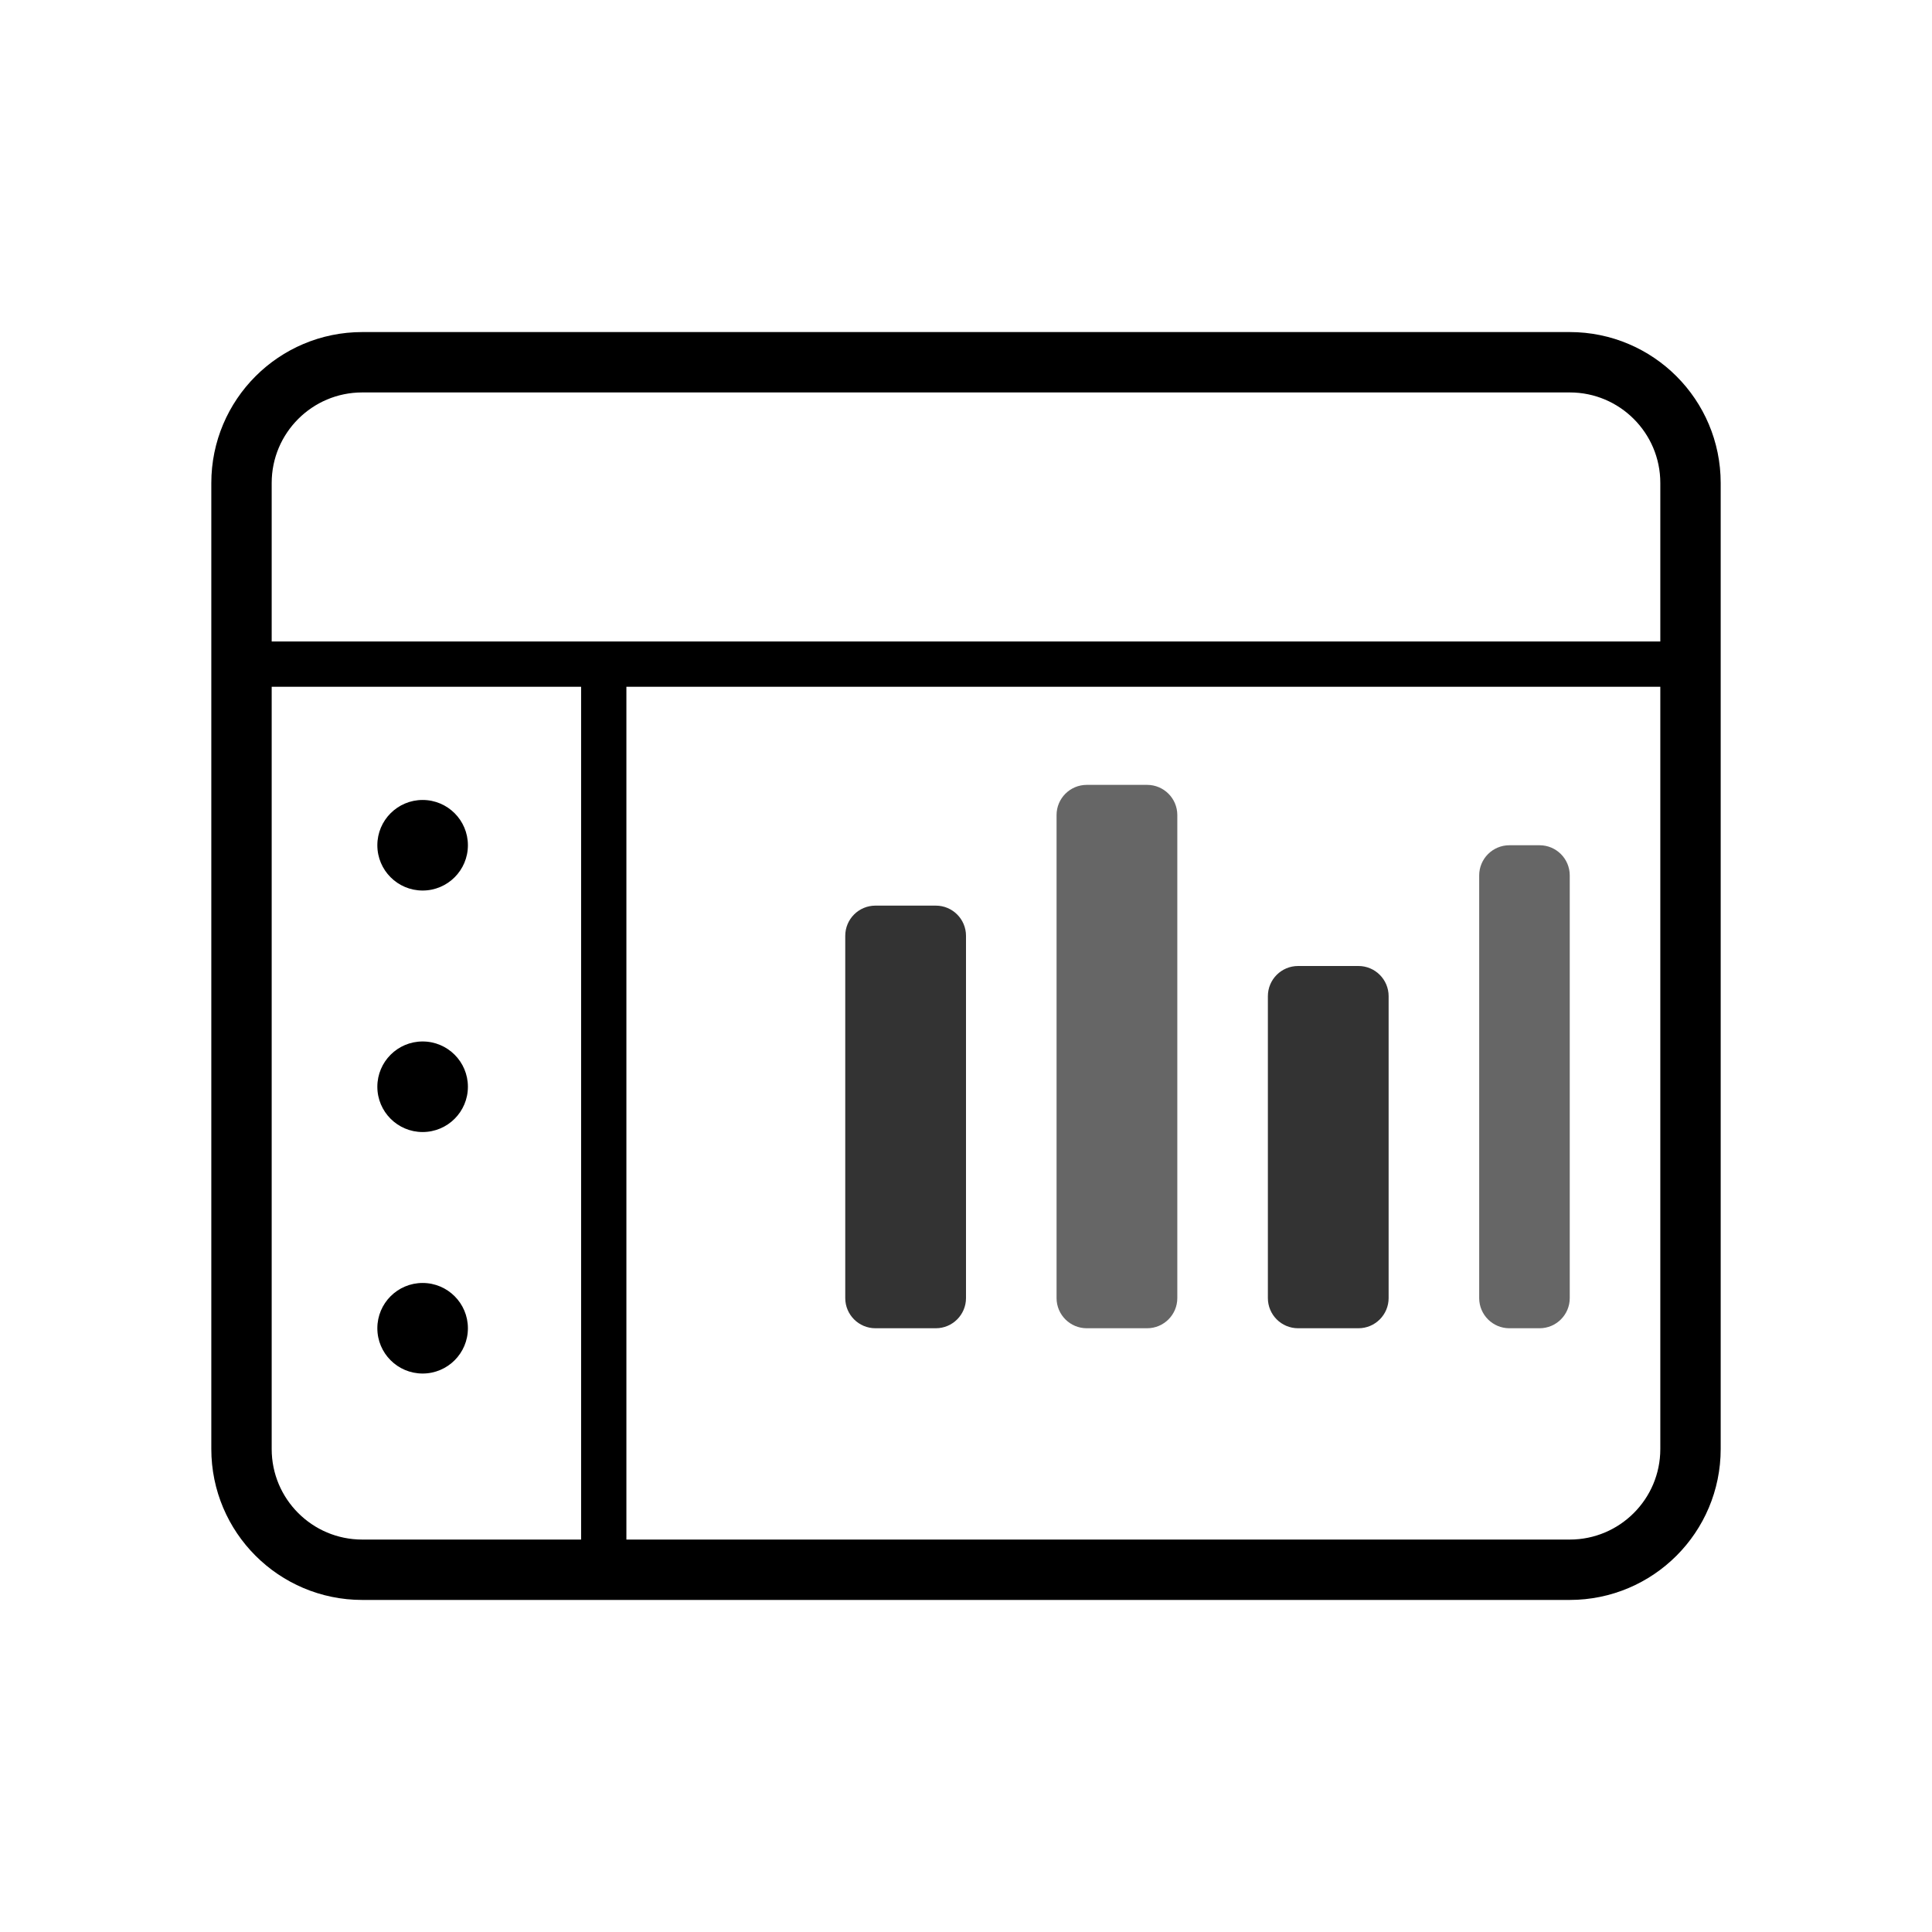
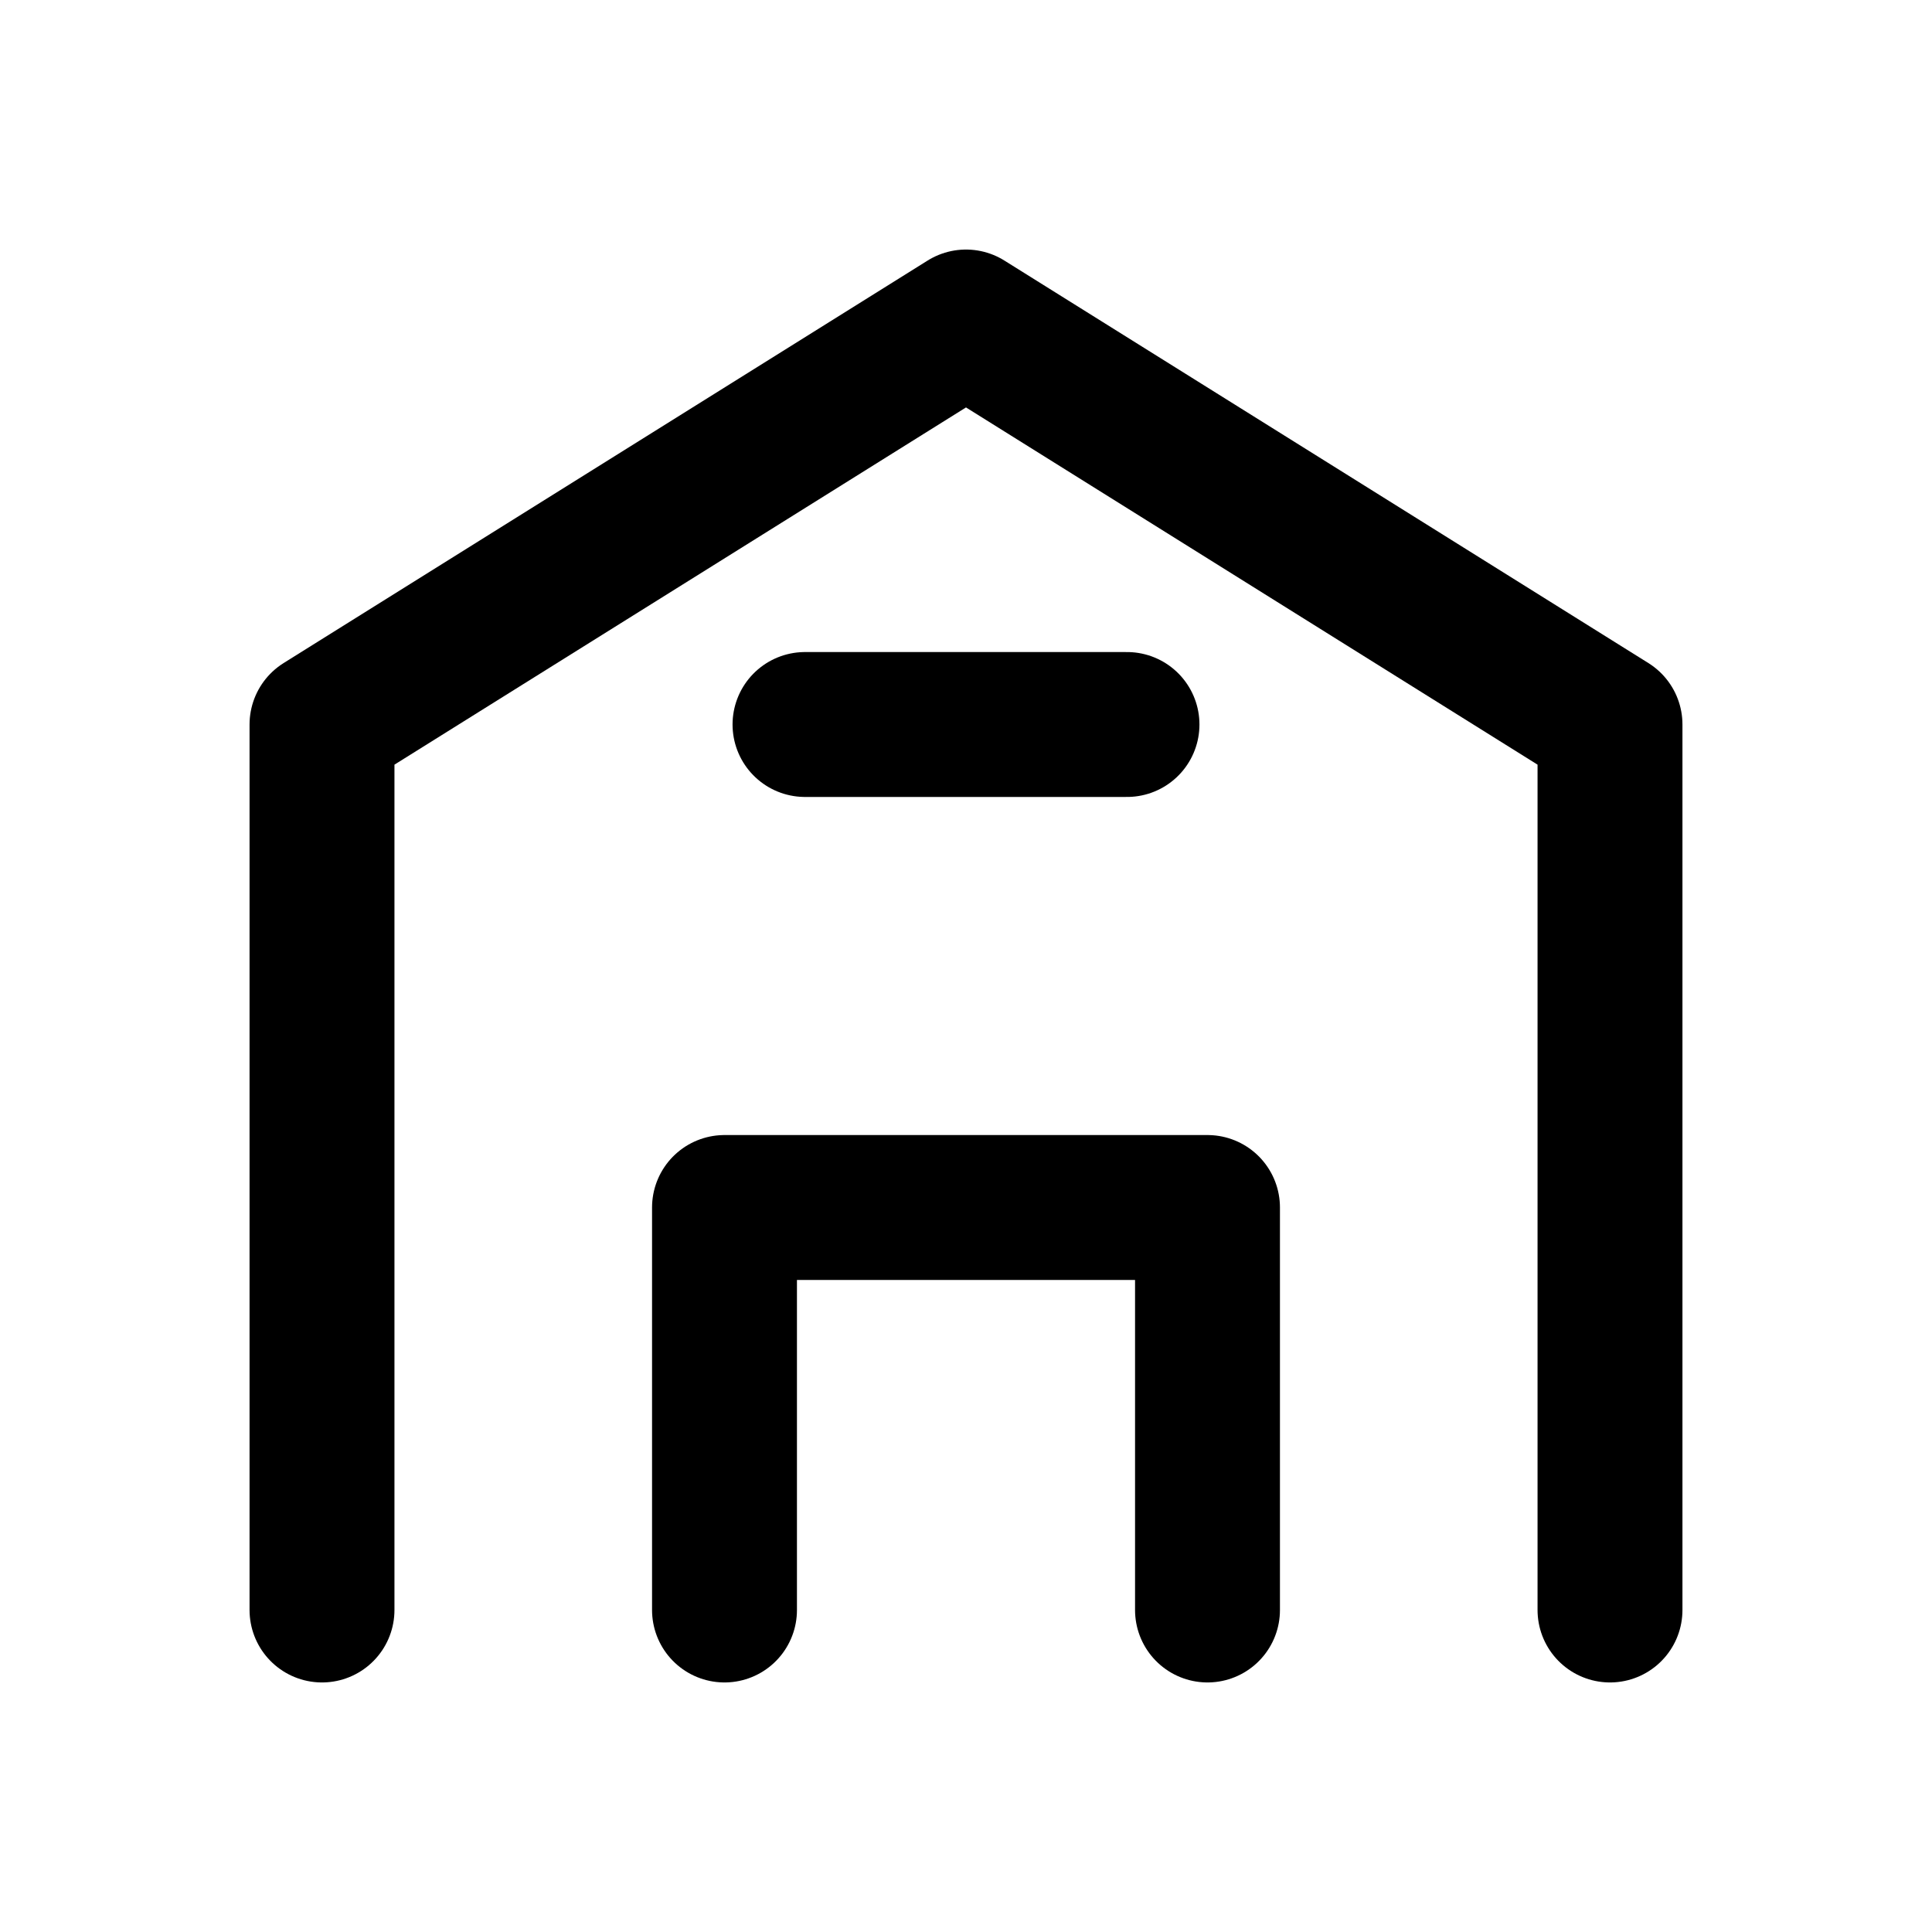
- <svg xmlns="http://www.w3.org/2000/svg" width="64" height="64" viewBox="0 0 64 64" fill="none">
-   <rect x="8" y="12" width="48" height="40" rx="4" stroke="currentColor" stroke-width="2" fill="none" />
-   <line x1="8" y1="22" x2="56" y2="22" stroke="currentColor" stroke-width="1.5" />
-   <line x1="20" y1="22" x2="20" y2="52" stroke="currentColor" stroke-width="1.5" />
-   <rect x="28" y="30" width="4" height="14" rx="1" fill="currentColor" opacity="0.8" />
-   <rect x="35" y="26" width="4" height="18" rx="1" fill="currentColor" opacity="0.6" />
-   <rect x="42" y="32" width="4" height="12" rx="1" fill="currentColor" opacity="0.8" />
-   <rect x="49" y="28" width="3" height="16" rx="1" fill="currentColor" opacity="0.6" />
-   <circle cx="14" cy="28" r="1.5" fill="currentColor" />
-   <circle cx="14" cy="36" r="1.5" fill="currentColor" />
-   <circle cx="14" cy="44" r="1.5" fill="currentColor" />
+ <svg xmlns="http://www.w3.org/2000/svg" viewBox="0 0 24 24" fill="none" stroke="currentColor" stroke-width="1.8" stroke-linecap="round" stroke-linejoin="round">
+   <path d="M4 20V9l8-5 8 5v11" />
+   <path d="M9 20v-5h6v5" />
+   <path d="M10 9h4" />
</svg>
